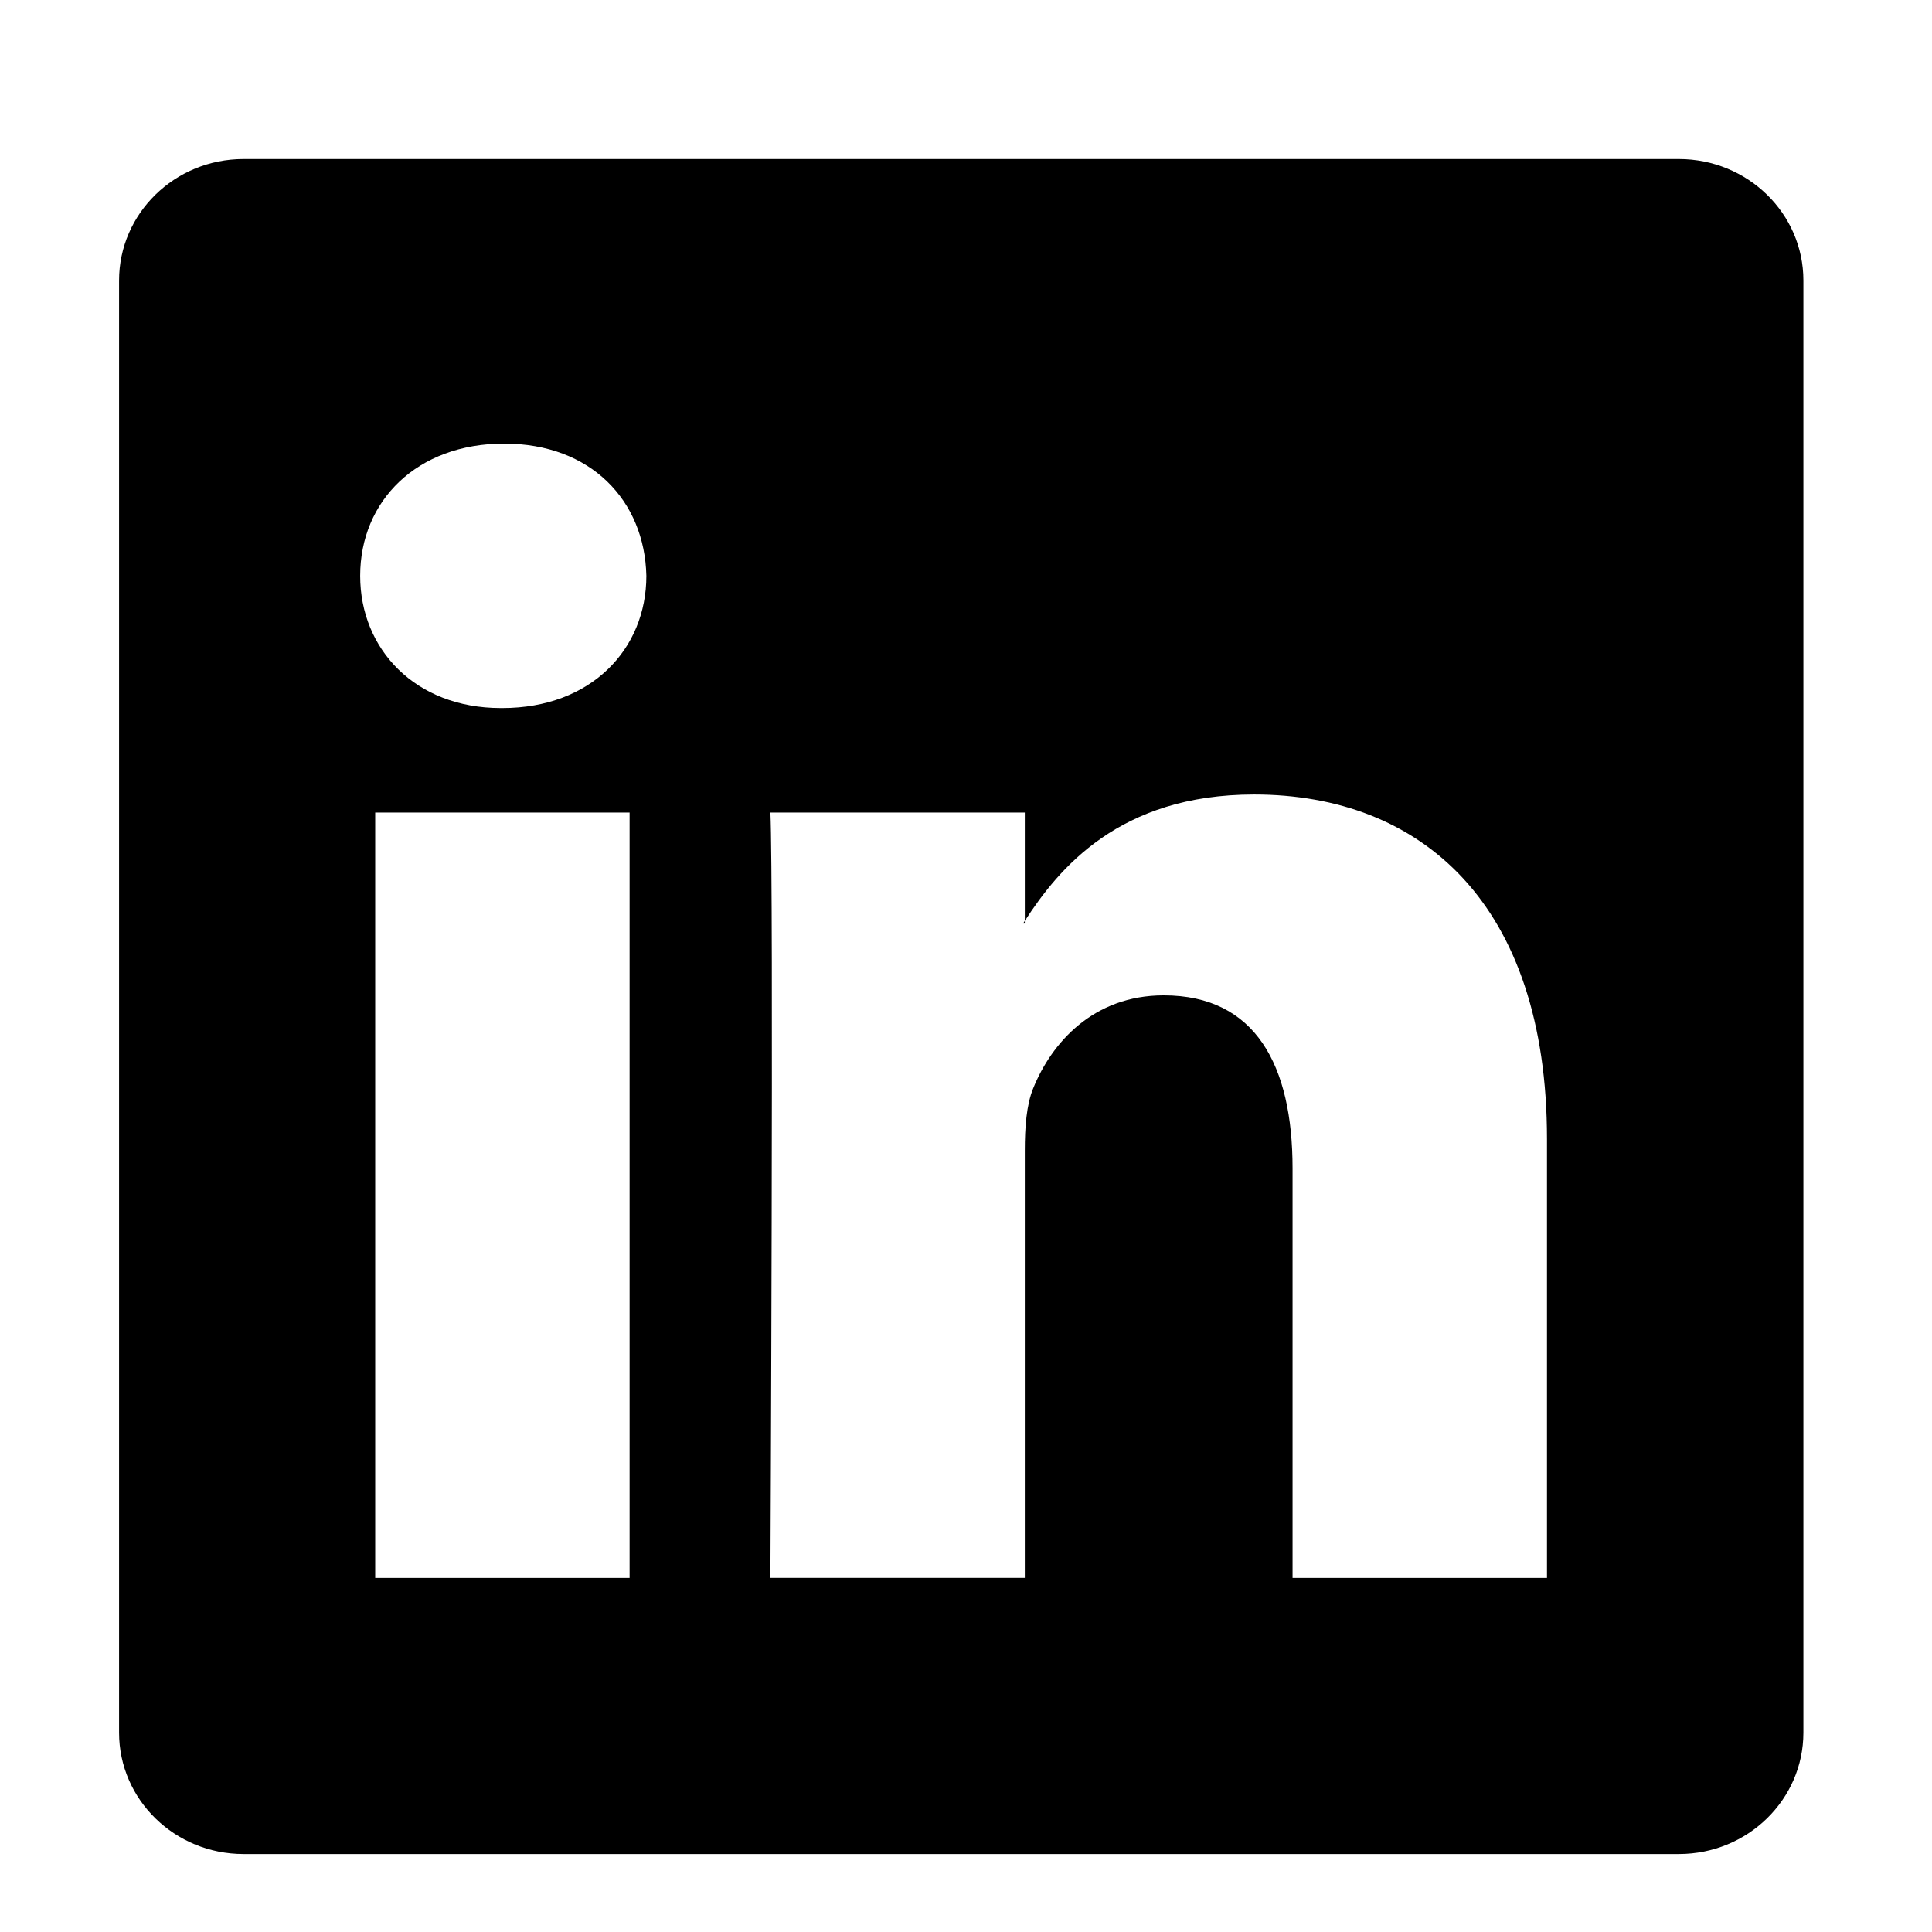
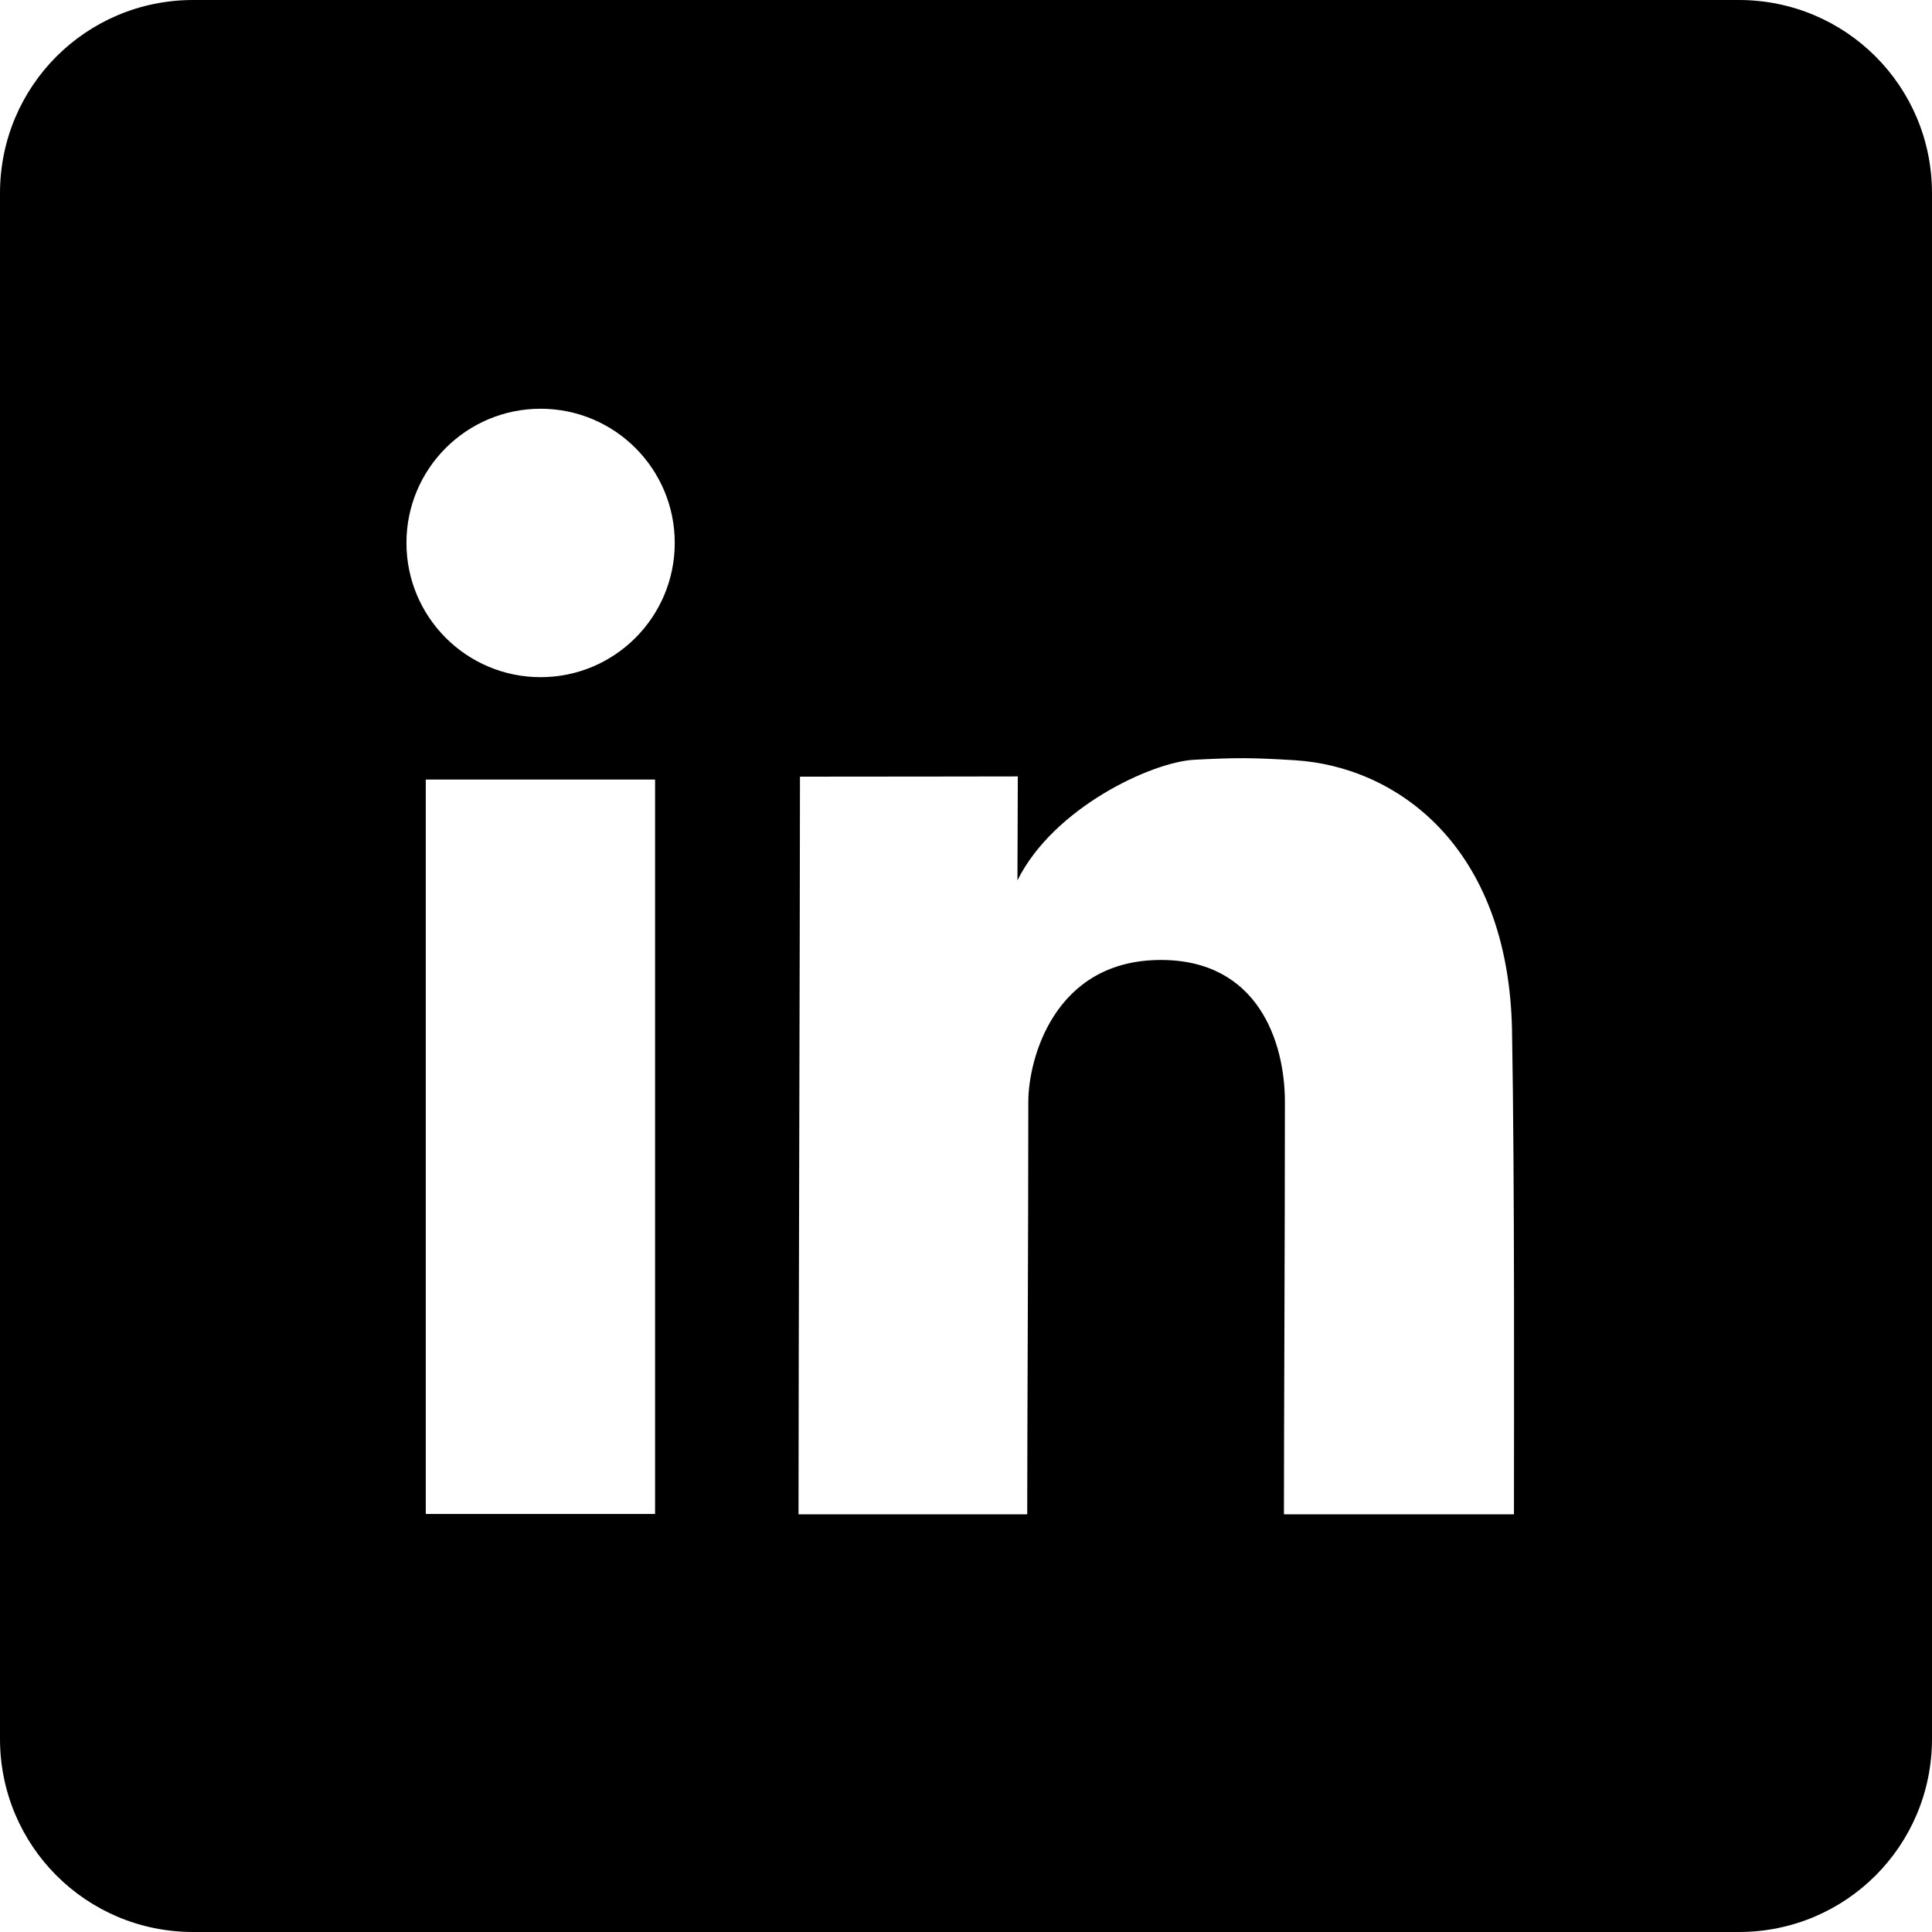
- <svg xmlns="http://www.w3.org/2000/svg" enable-background="new 0 0 56.693 56.693" height="56.693px" id="Layer_1" version="1.1" viewBox="0 0 56.693 56.693" width="56.693px" xml:space="preserve">
-   <g>
-     <path d="M30.071,27.101v-0.077c-0.016,0.026-0.033,0.052-0.05,0.077H30.071z" />
-     <path d="M49.265,4.667H7.145c-2.016,0-3.651,1.596-3.651,3.563v42.613c0,1.966,1.635,3.562,3.651,3.562h42.12   c2.019,0,3.654-1.597,3.654-3.562V8.23C52.919,6.262,51.283,4.667,49.265,4.667z M18.475,46.304h-7.465V23.845h7.465V46.304z    M14.743,20.777h-0.05c-2.504,0-4.124-1.725-4.124-3.88c0-2.203,1.67-3.88,4.223-3.88c2.554,0,4.125,1.677,4.175,3.88   C18.967,19.052,17.345,20.777,14.743,20.777z M45.394,46.304h-7.465V34.286c0-3.018-1.08-5.078-3.781-5.078   c-2.062,0-3.29,1.389-3.831,2.731c-0.197,0.479-0.245,1.149-0.245,1.821v12.543h-7.465c0,0,0.098-20.354,0-22.459h7.465v3.179   c0.992-1.53,2.766-3.709,6.729-3.709c4.911,0,8.594,3.211,8.594,10.11V46.304z" />
+ <svg xmlns="http://www.w3.org/2000/svg" height="500" id="svg2" version="1.1" width="500">
+   <defs id="defs4" />
+   <g id="layer1" transform="translate(0,-552.3622)">
+     <g id="layer1-9" transform="translate(-1068,-236)">
+       <path d="M 50 0 C 22.3 0 -1.0018638e-016 22.3 0 50 L 0 450 C 0 477.7 22.3 500 50 500 L 450 500 C 477.7 500 500 477.7 500 450 L 500 50 C 500 22.3 477.7 -1.0018638e-016 450 0 L 50 0 z M 139.906 105.781 C 159.088 105.781 174.625 121.318 174.625 140.5 C 174.625 159.682 159.088 175.25 139.906 175.25 C 120.724 175.25 105.188 159.682 105.188 140.5 C 105.188 121.318 120.724 105.781 139.906 105.781 z M 321.781 196.219 C 325.703 196.233 329.706 196.418 335.094 196.75 C 361.278 198.365 390.454 218.83 391.312 266.781 C 392.019 306.274 391.812 368.862 391.812 391.906 L 332.281 391.906 C 332.281 368.332 332.531 319.632 332.531 285.188 C 332.531 269.515 325.496 248.438 300.438 248.438 C 272.84 248.438 266.125 274.082 266.125 285.188 C 266.125 318.261 265.844 370.939 265.844 391.906 L 206.656 391.906 C 206.656 356.562 207.031 235.253 207.031 201 C 237.599 201 252.222 200.938 263.406 200.938 C 263.406 212.155 263.312 219.659 263.312 227.844 C 272.649 208.992 298.144 197.189 309.062 196.625 C 314.041 196.368 317.859 196.205 321.781 196.219 z M 110.188 201.75 L 169.531 201.75 L 169.531 391.812 L 110.188 391.812 L 110.188 201.75 z " id="rect2995-4" style="fill:#000000;fill-opacity:1;fill-rule:nonzero" transform="translate(1068,788.3622)" />
+     </g>
  </g>
</svg>
